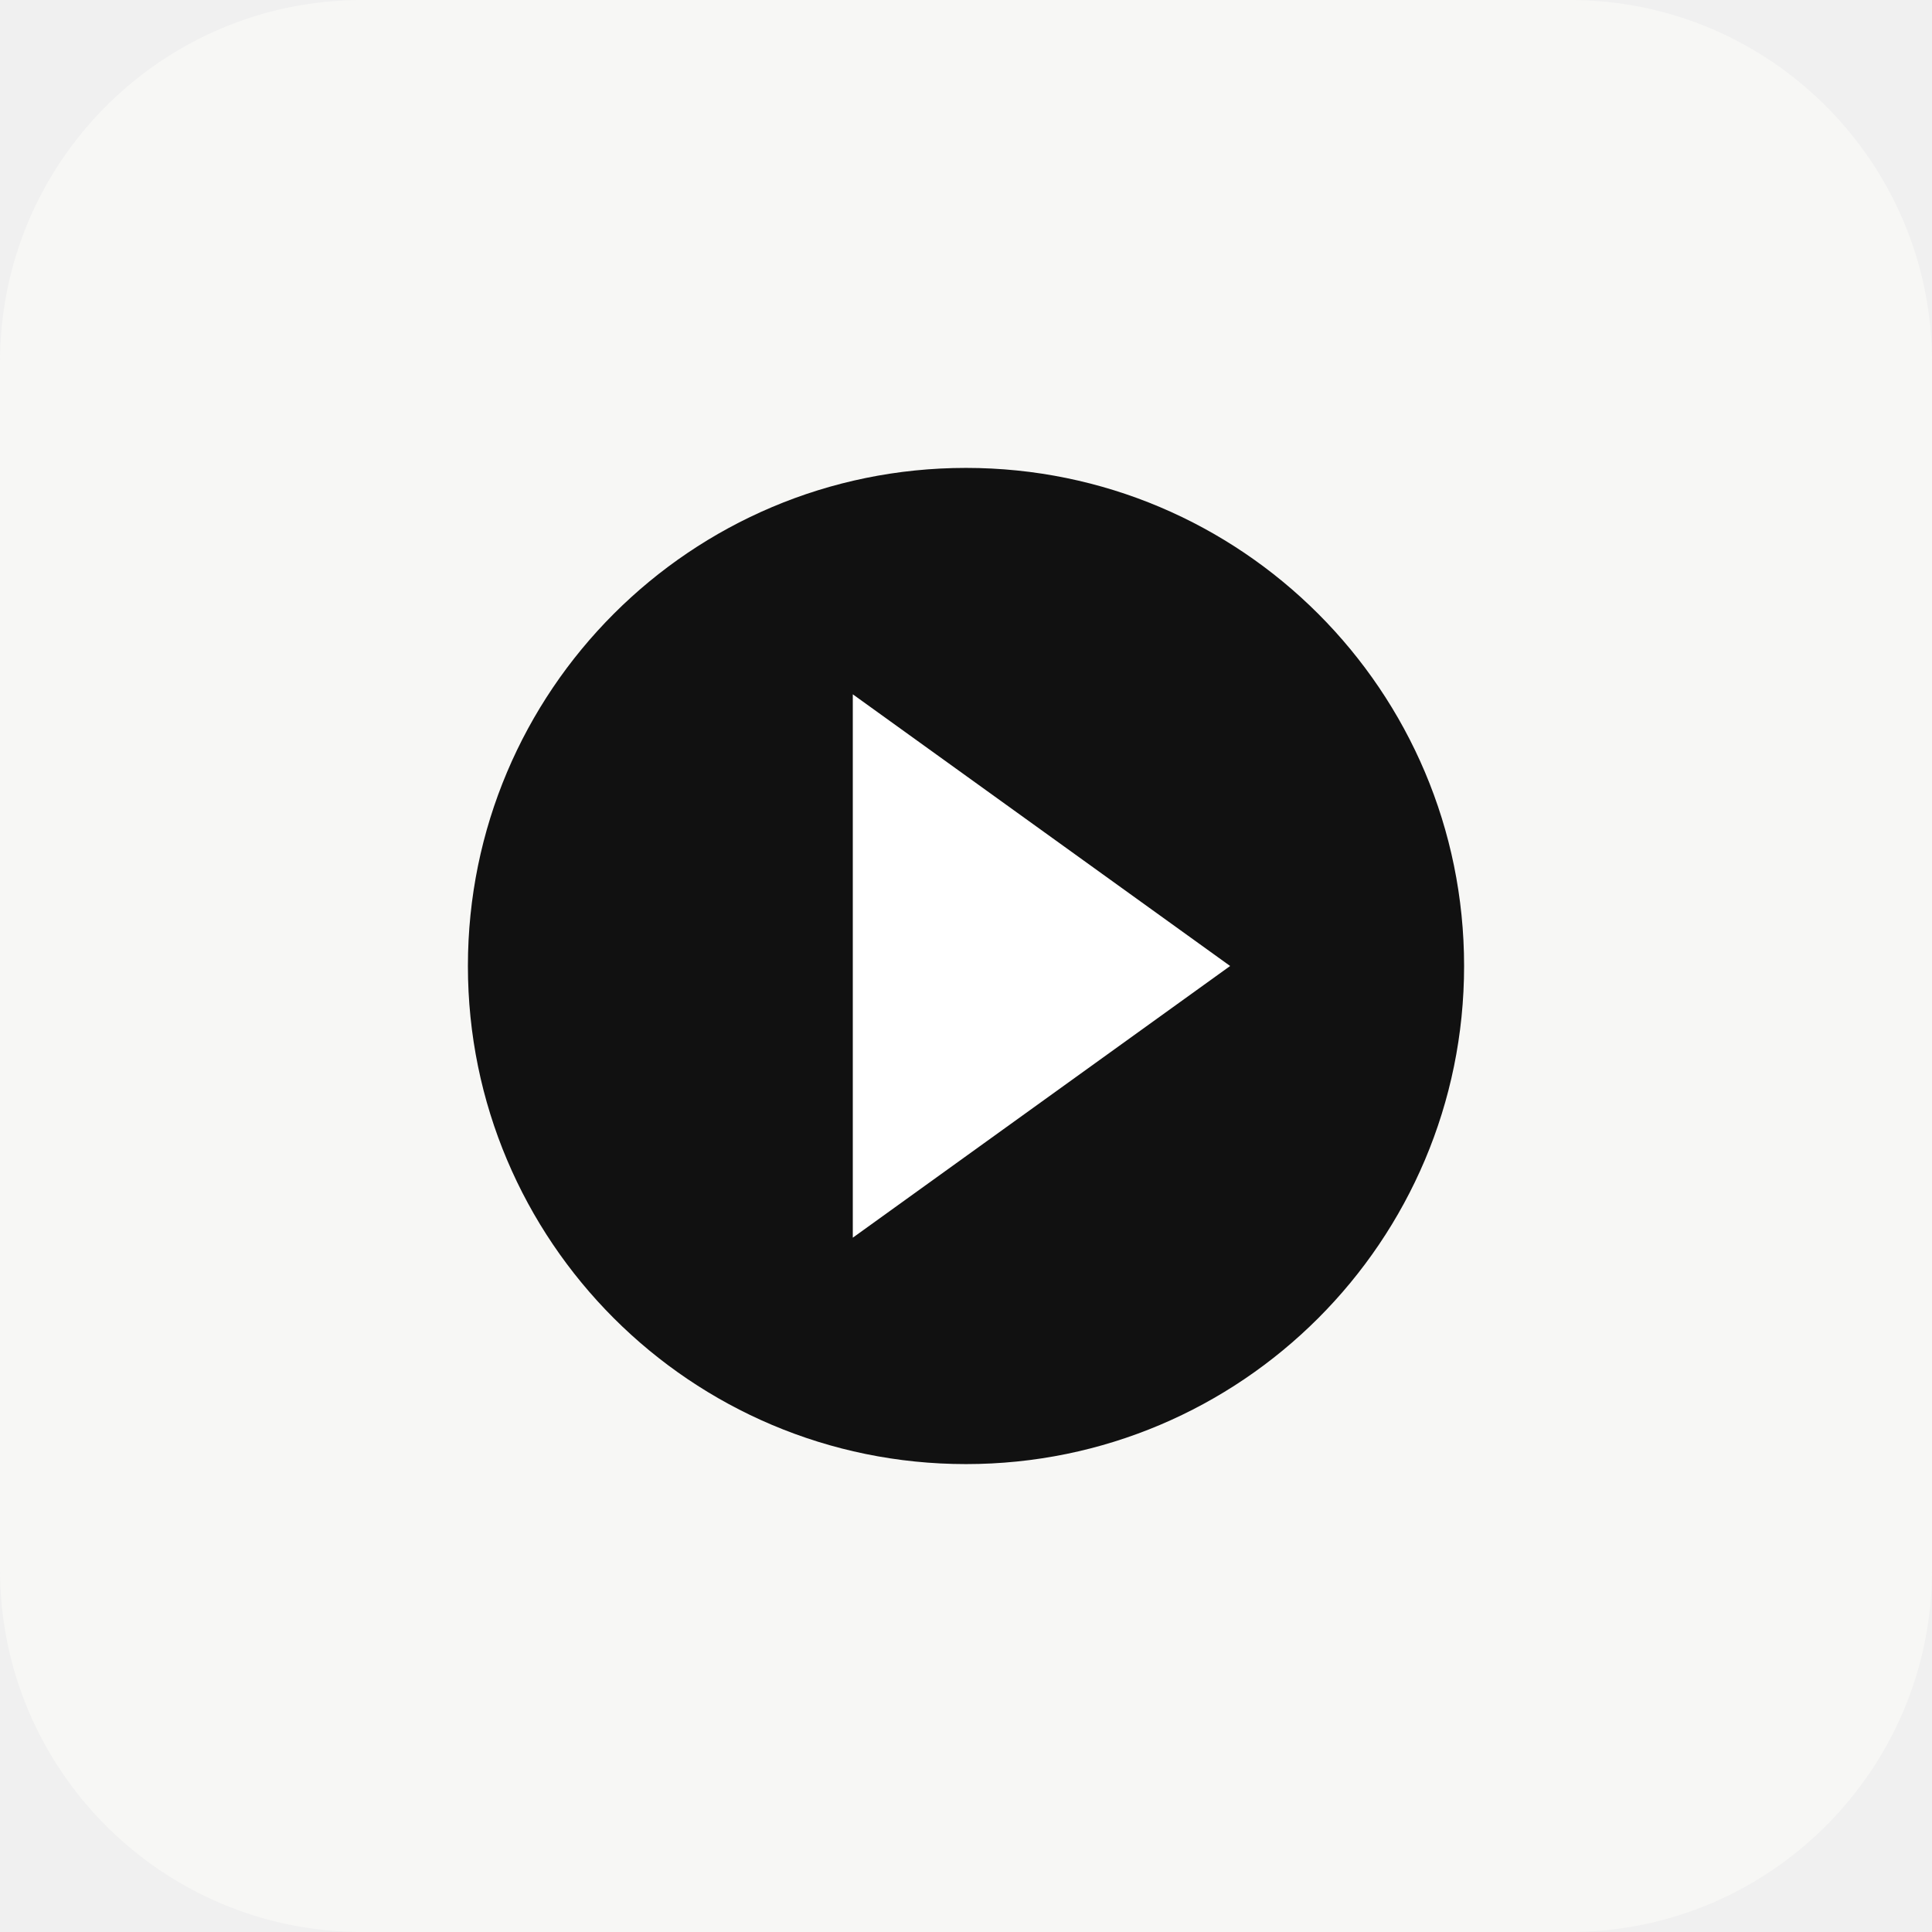
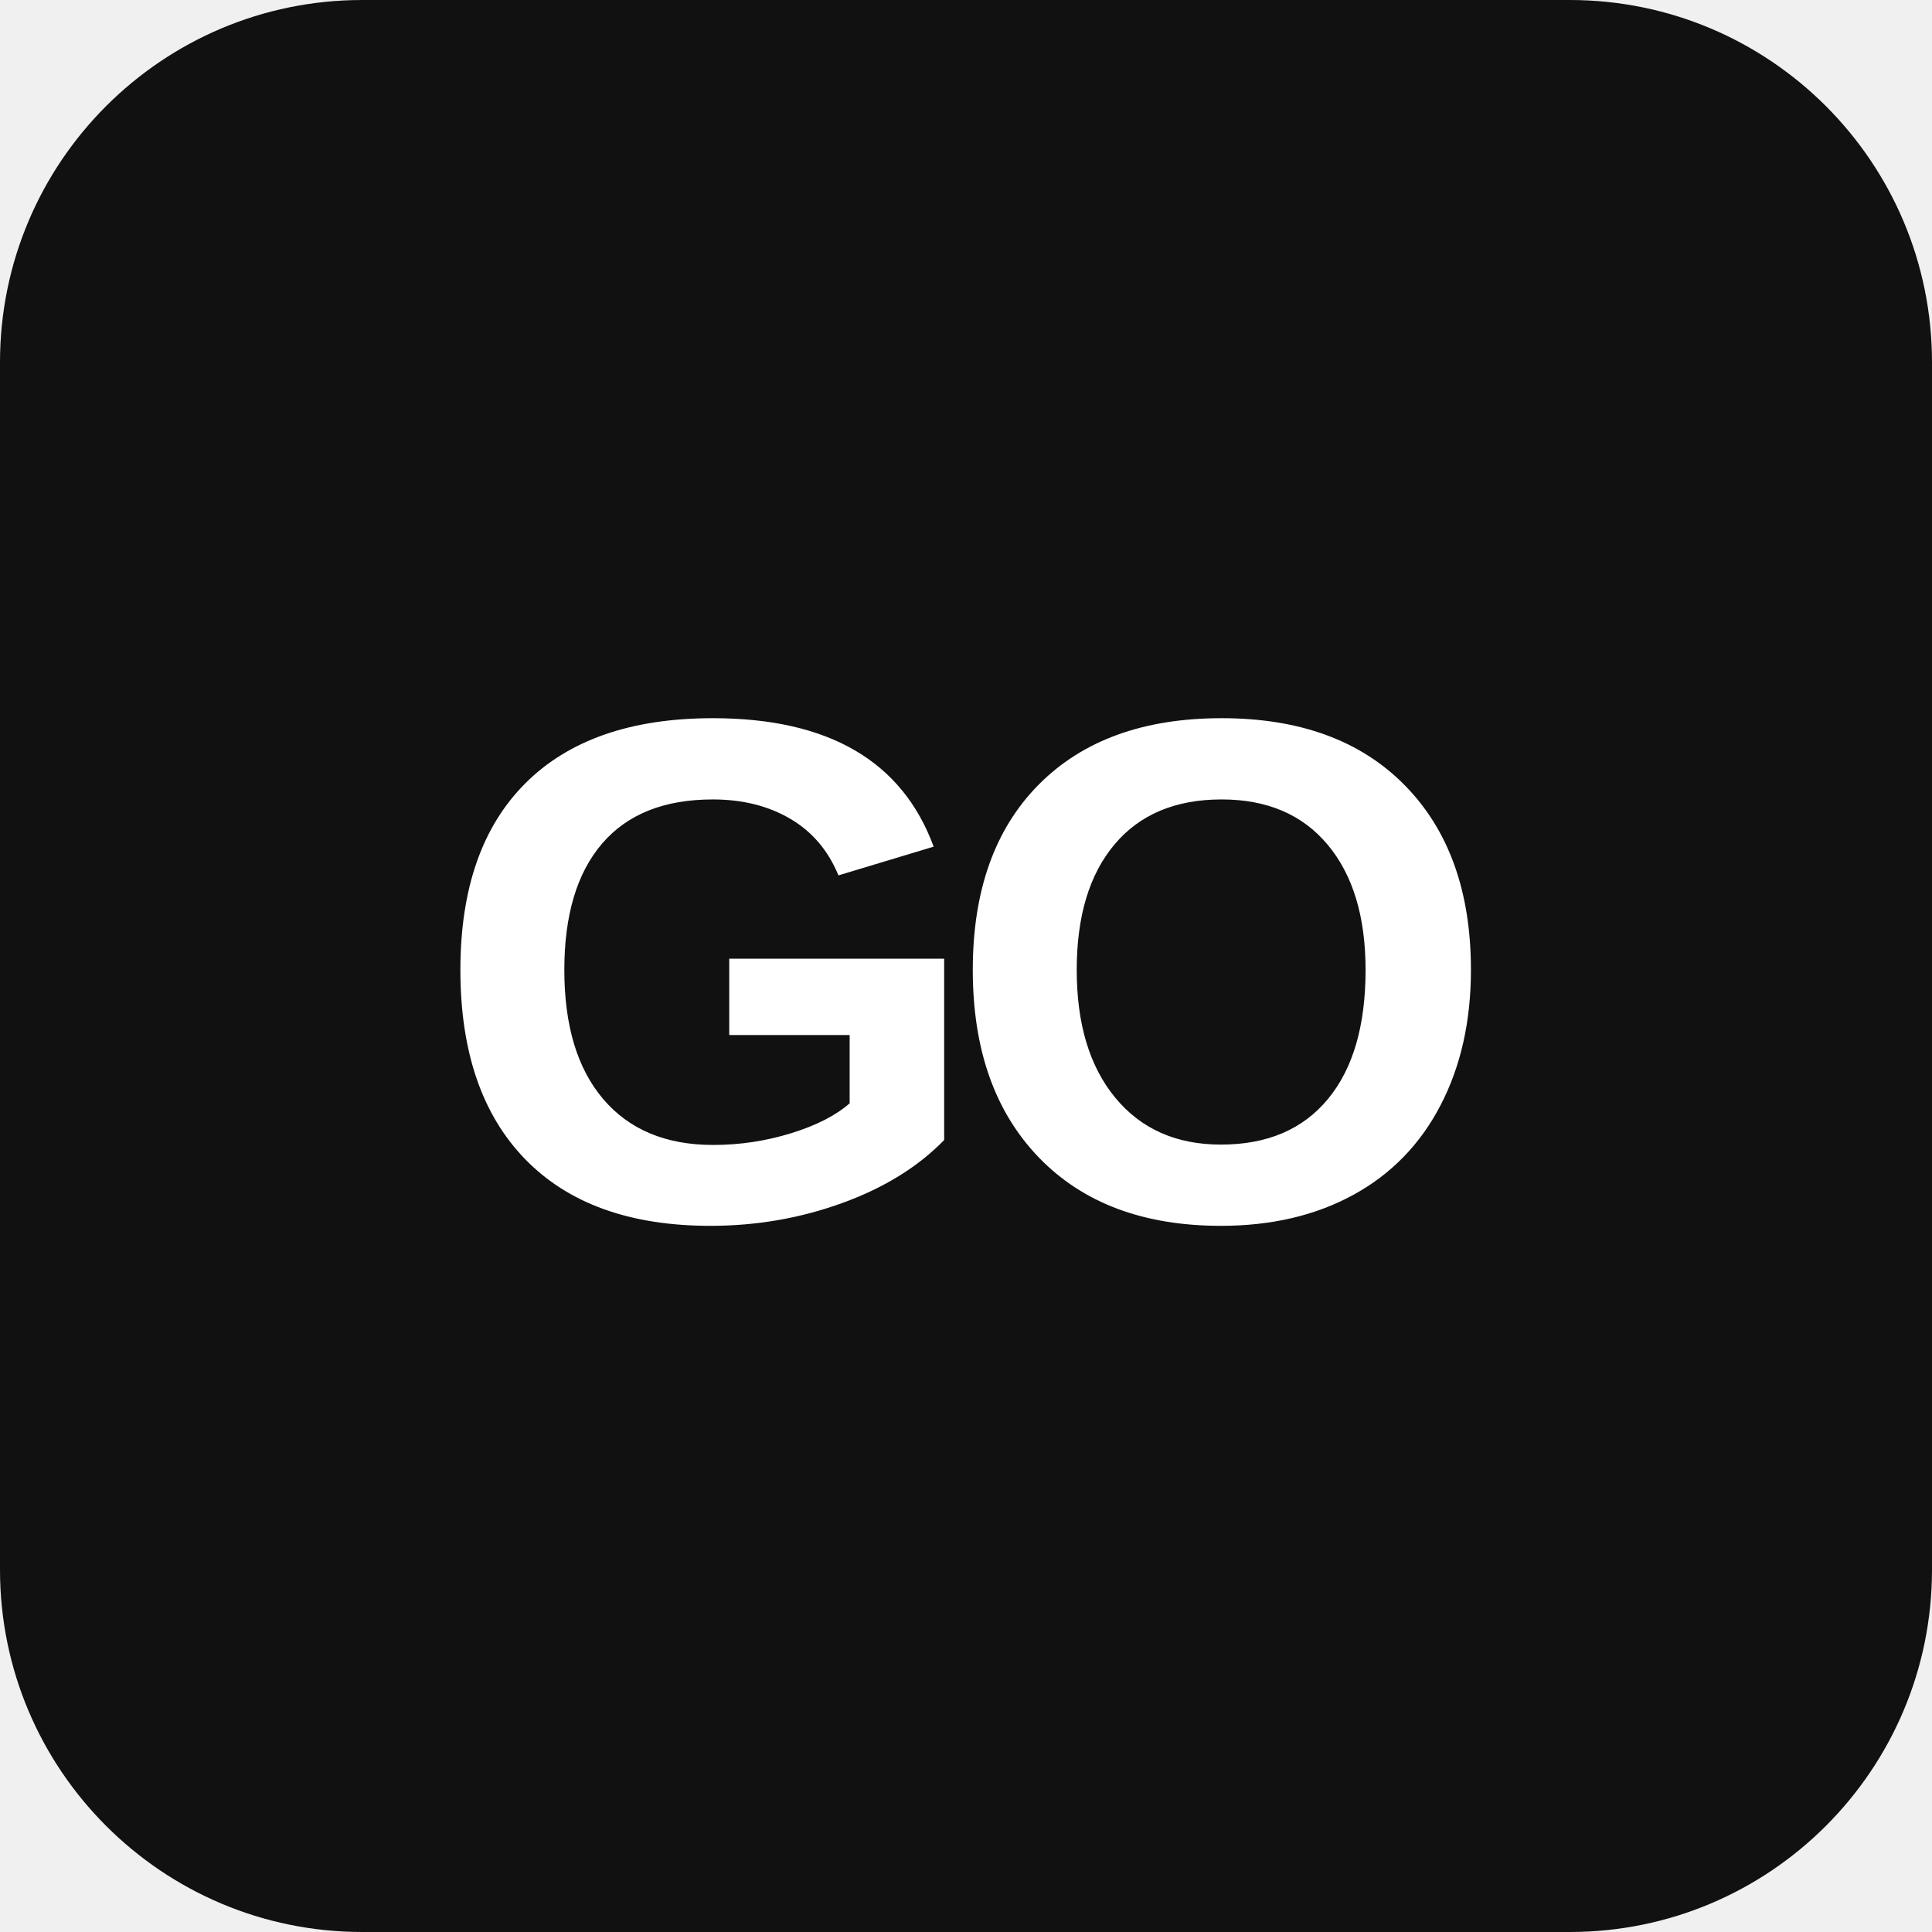
<svg xmlns="http://www.w3.org/2000/svg" viewBox="0 0 512 512" role="img" aria-label="GO">
-   <rect width="512" height="512" rx="96" fill="#f7f7f5" />
-   <circle cx="256" cy="256" r="132" fill="#111111" />
-   <path d="M226 184 326 256 226 328Z" fill="#ffffff" />
+   <rect width="512" height="512" rx="96" fill="#111111" />
+   <text x="256" y="323" text-anchor="middle" fill="#ffffff" font-family="Arial, Helvetica, sans-serif" font-size="190" font-weight="700" letter-spacing="-12">GO</text>
</svg>
